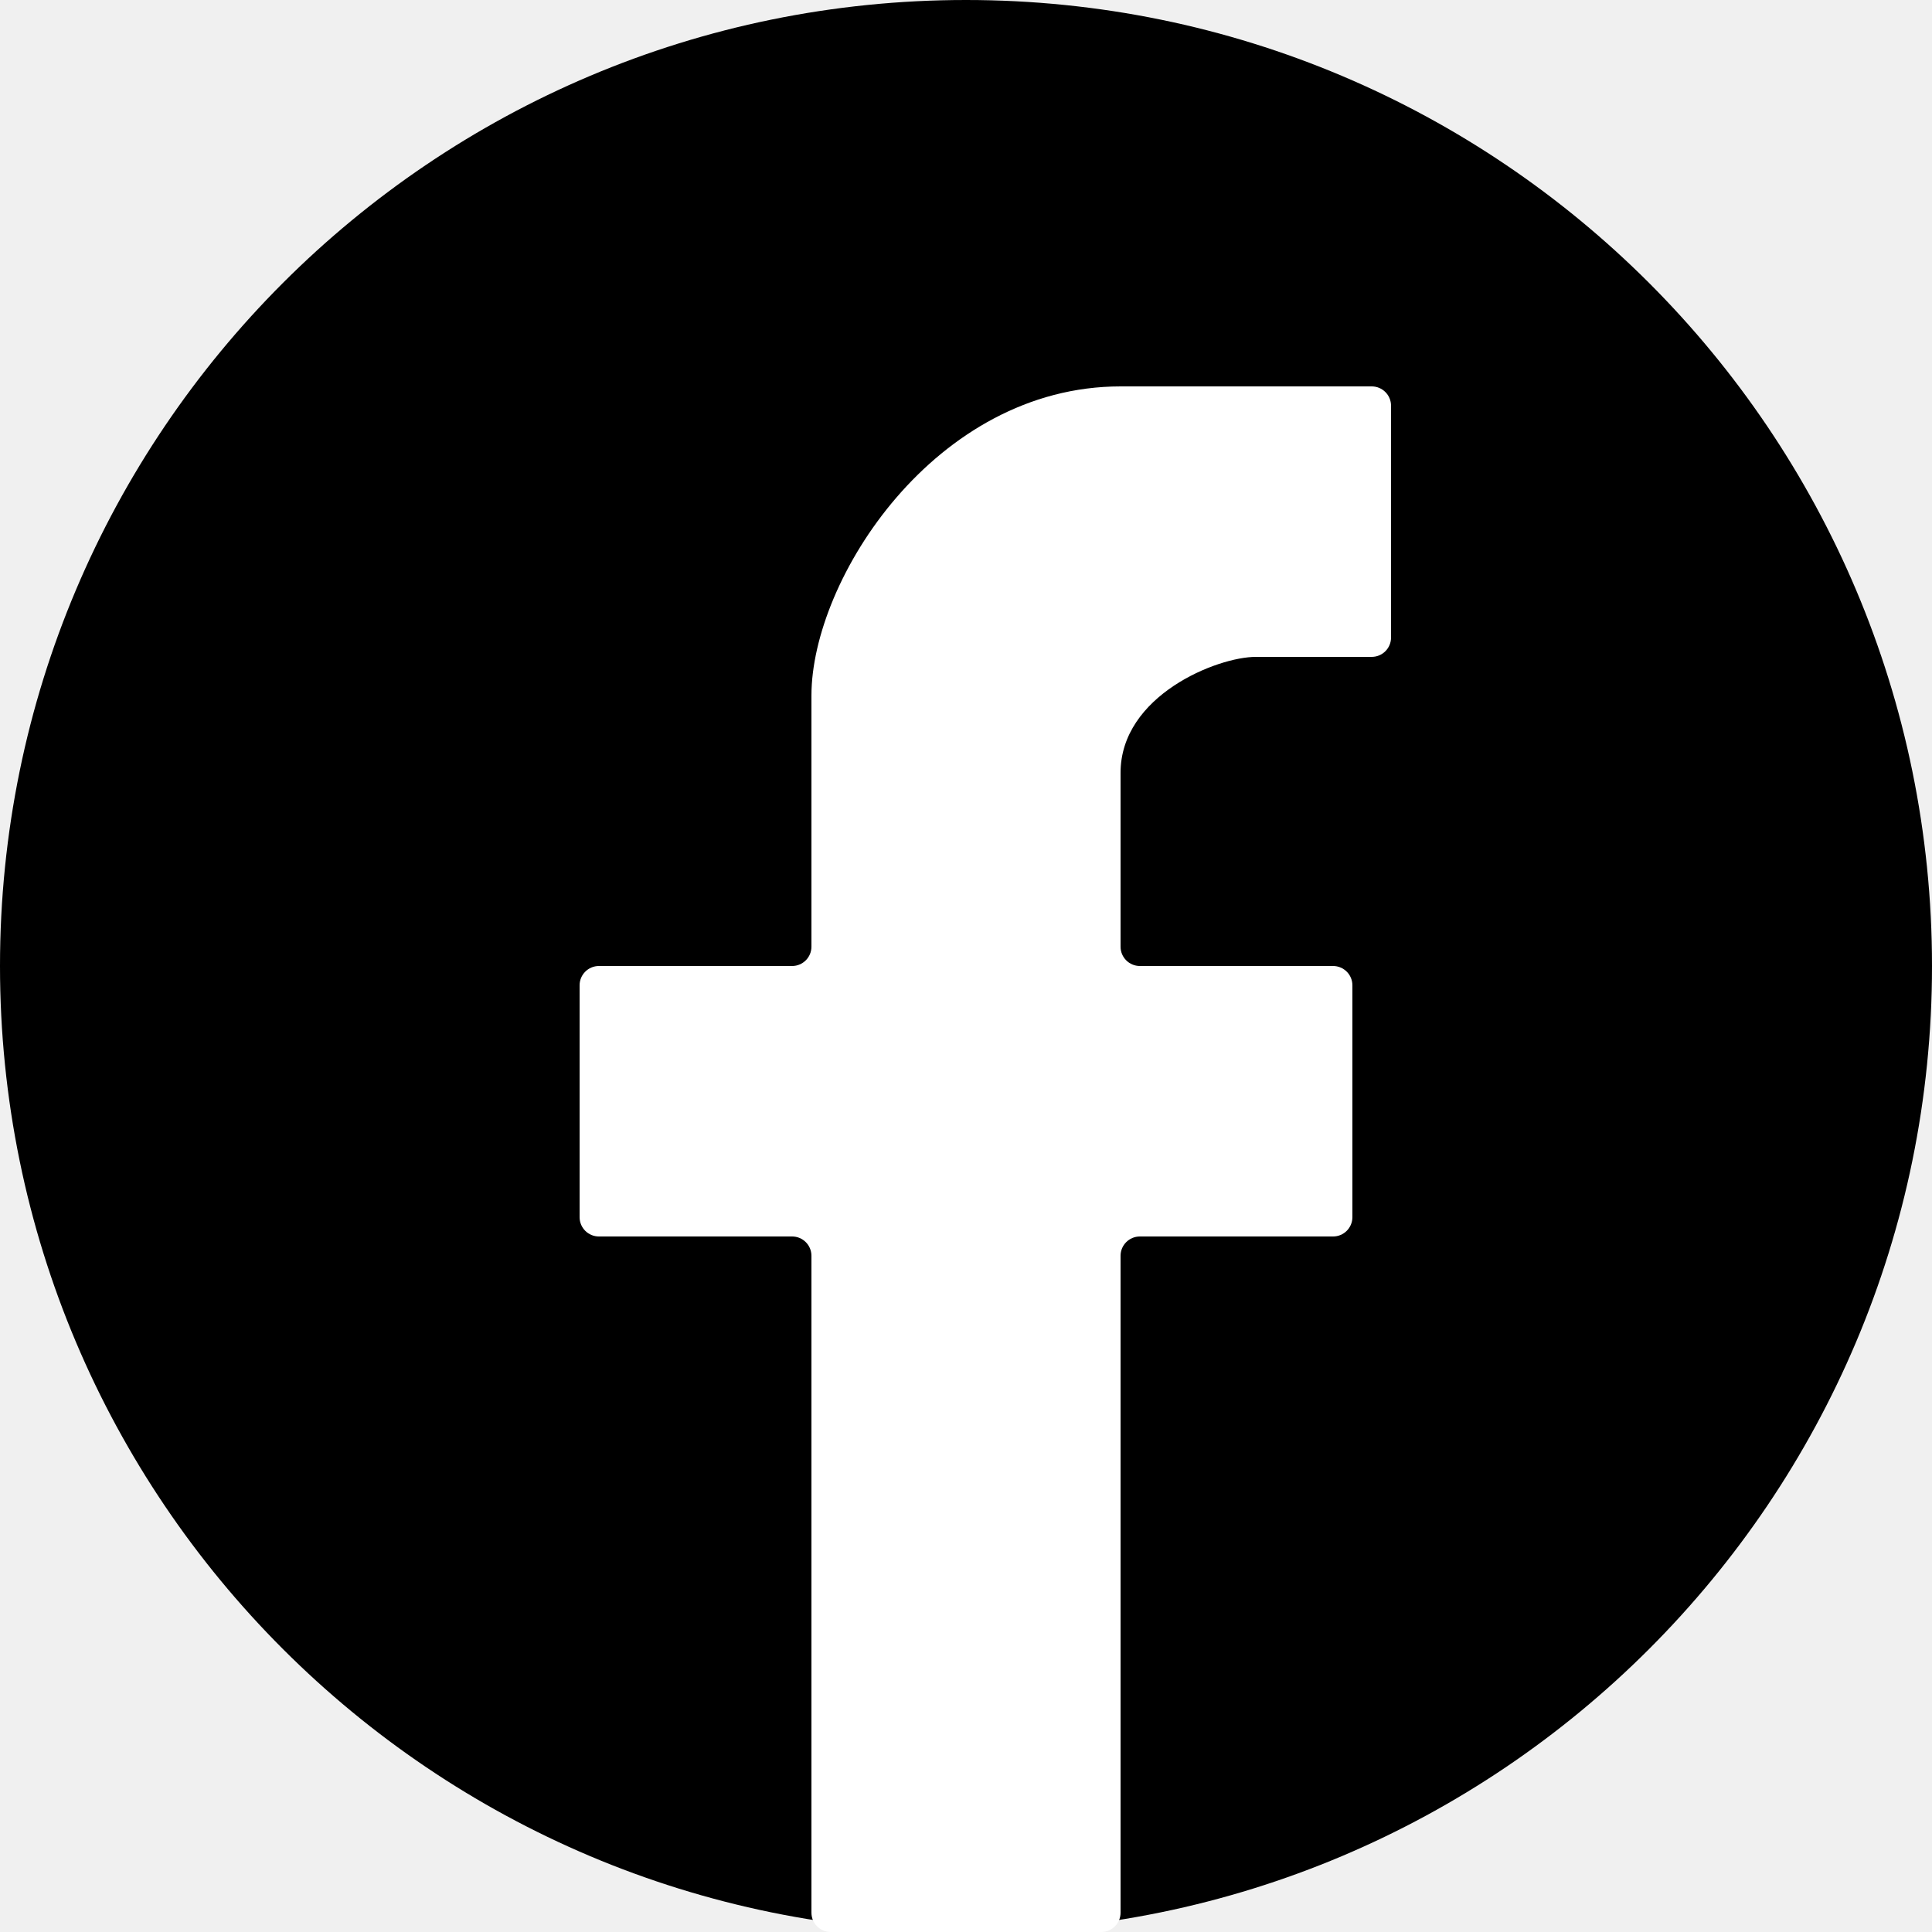
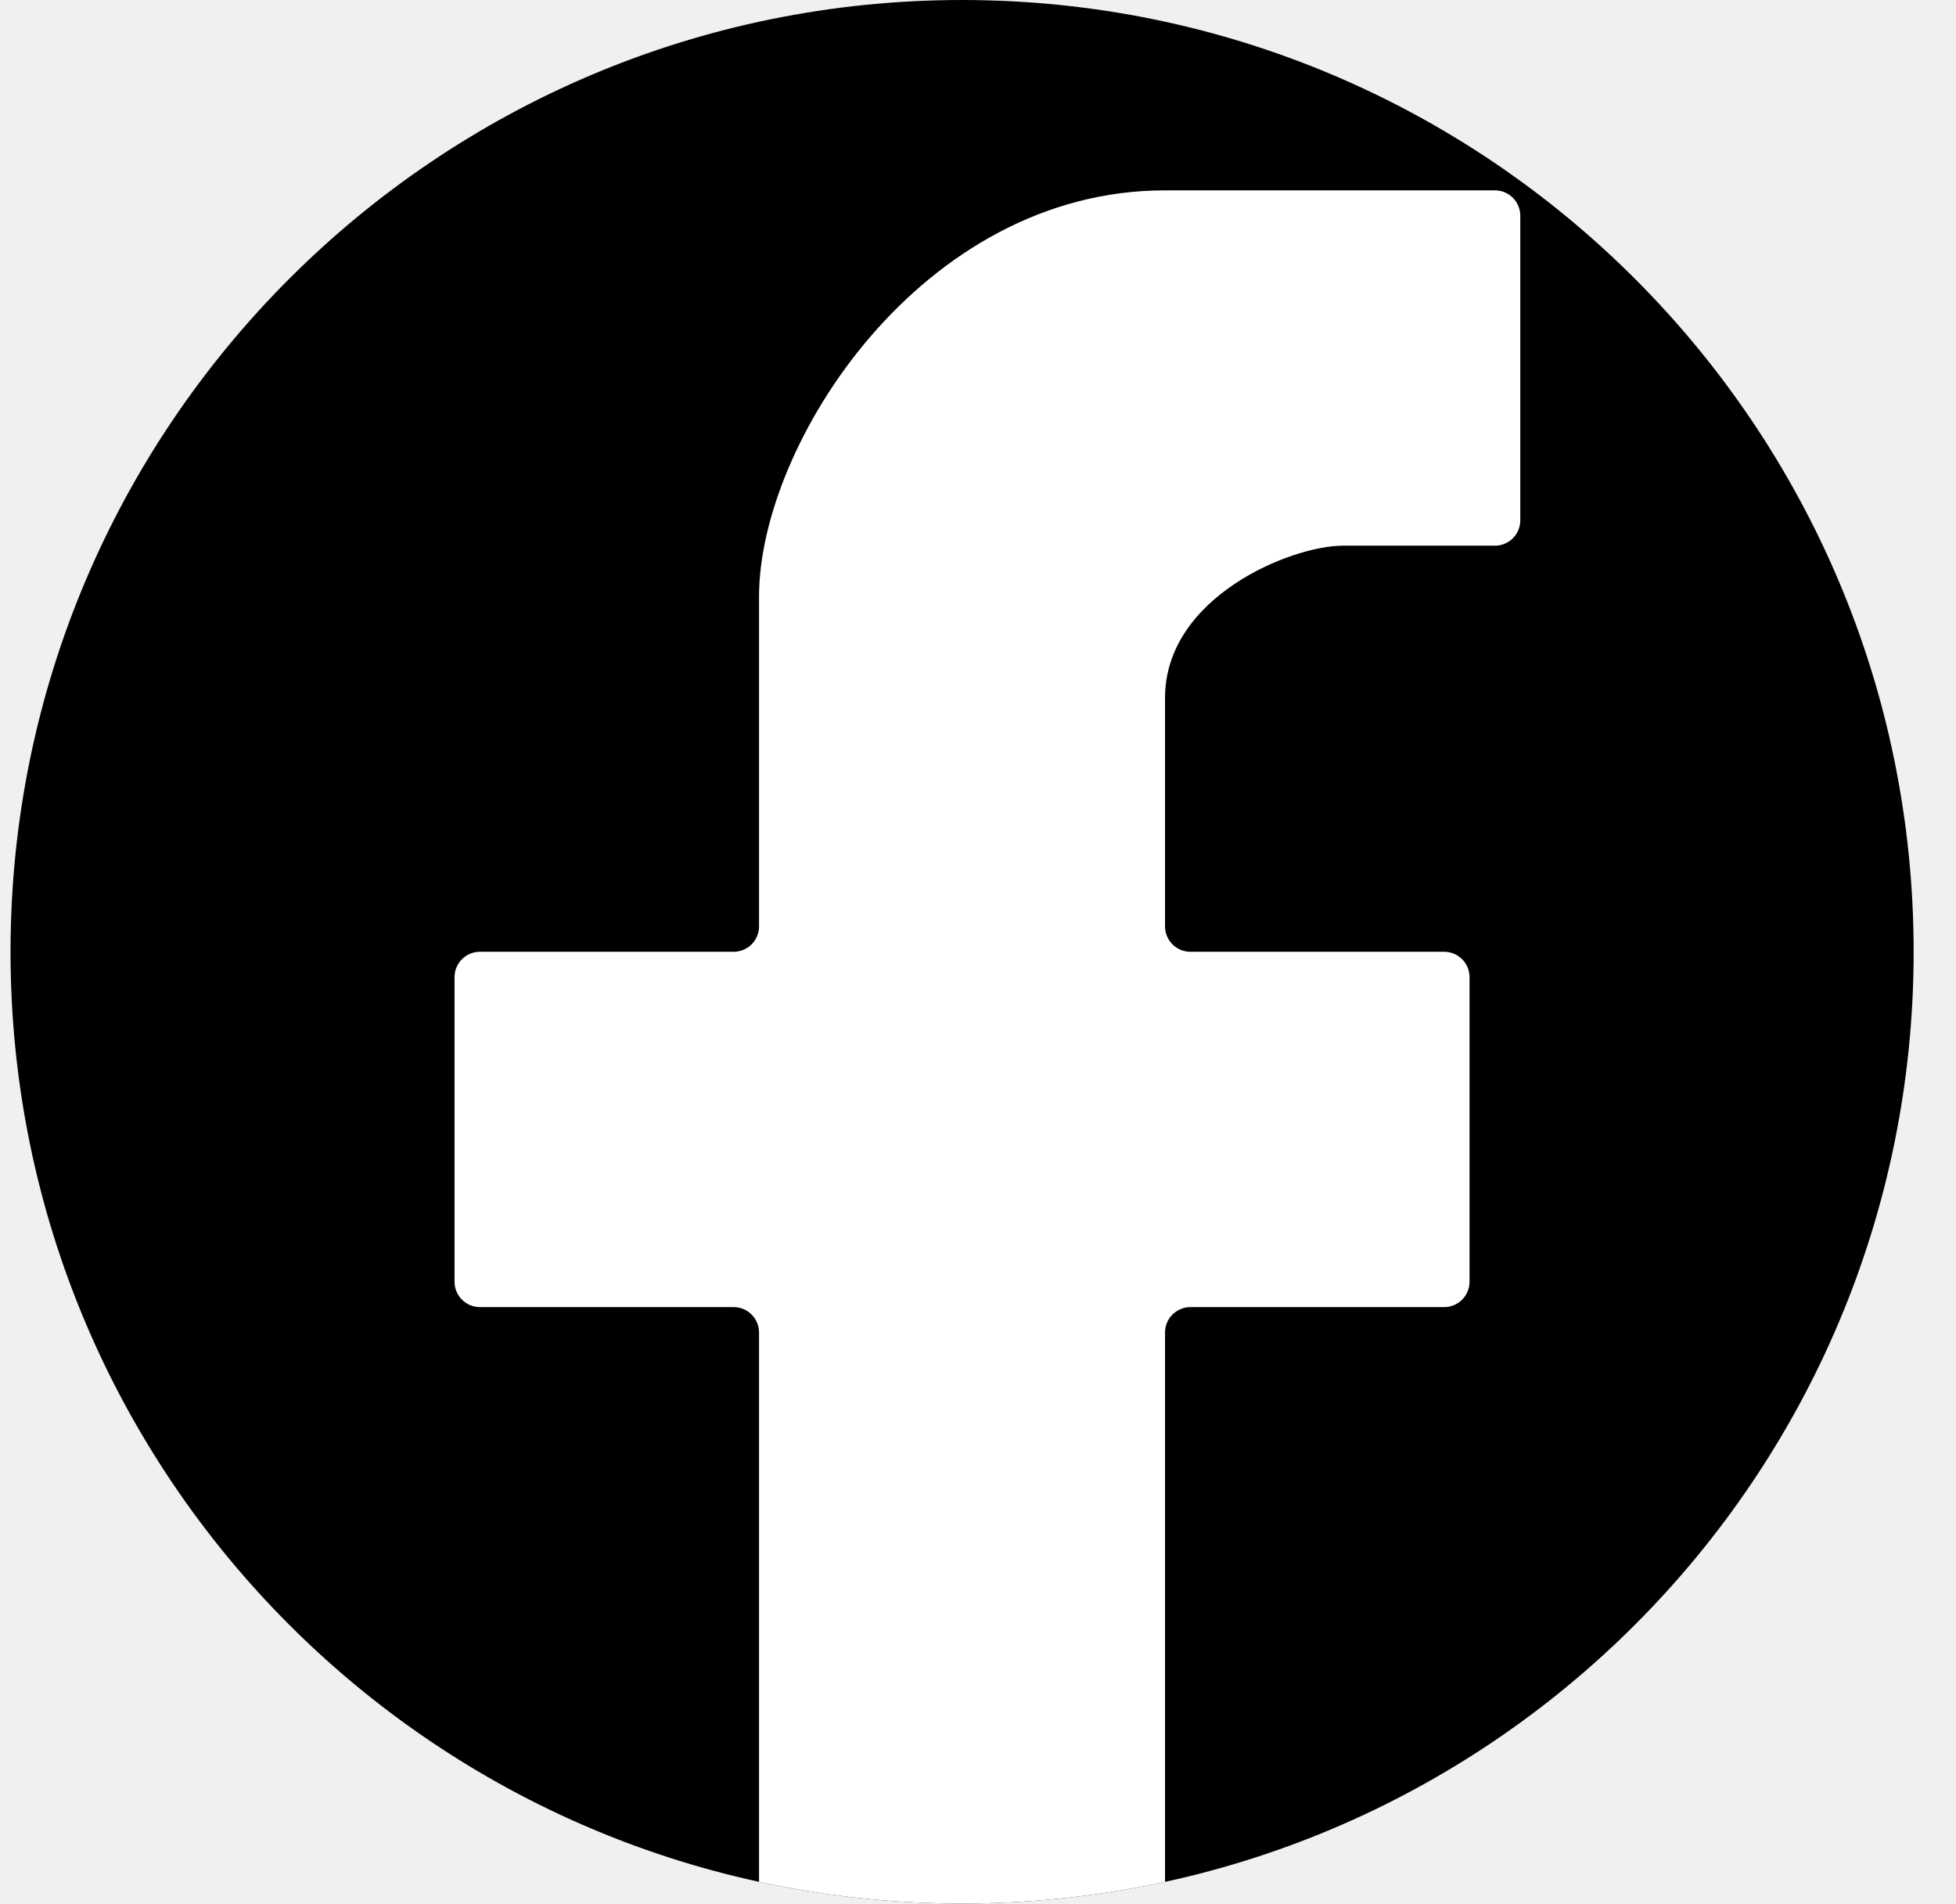
- <svg xmlns="http://www.w3.org/2000/svg" width="48" height="48" viewBox="0 0 48 48" fill="none">
-   <path d="M48 24c0 13.255-10.745 24-24 24S0 37.255 0 24 10.745 0 24 0s24 10.745 24 24Z" class="fbbg" fill="currentColor" />
-   <path d="M20.16 31.2v16.32c0 .265.215.48.48.48h6.72a.48.48 0 0 0 .48-.48V31.2a.48.48 0 0 1 .48-.48h4.8a.48.48 0 0 0 .48-.48v-5.76a.48.48 0 0 0-.48-.48h-4.8a.48.48 0 0 1-.48-.48V19.2c0-1.92 2.4-2.88 3.36-2.88h2.88a.48.48 0 0 0 .48-.48v-5.76a.48.48 0 0 0-.48-.48h-6.24c-4.608 0-7.68 4.8-7.68 7.68v6.24a.48.48 0 0 1-.48.48h-4.8a.48.48 0 0 0-.48.48v5.76c0 .265.215.48.48.48h4.8a.48.48 0 0 1 .48.48Z" fill="#fff" class="label" />
+ <svg xmlns="http://www.w3.org/2000/svg" width="37" height="36" viewBox="0 0 37 36" fill="none">
+   <g clip-path="url(#clip0_2183_9258)">
+     <rect x="0.199" width="36" height="36" rx="18" fill="white" />
+     <g clip-path="url(#clip1_2183_9258)">
+       <path d="M42.199 18C42.199 31.255 31.454 42 18.199 42C4.944 42 -5.801 31.255 -5.801 18C-5.801 4.745 4.944 -6 18.199 -6C31.454 -6 42.199 4.745 42.199 18Z" fill="currentColor" />
+       <path d="M14.358 25.2V41.52C14.358 41.785 14.573 42 14.838 42H21.558C21.823 42 22.038 41.785 22.038 41.52V25.2C22.038 24.935 22.253 24.72 22.518 24.72H27.318C27.583 24.72 27.798 24.505 27.798 24.24V18.48C27.798 18.215 27.583 18 27.318 18H22.518C22.253 18 22.038 17.785 22.038 17.52V13.2C22.038 11.28 24.438 10.32 25.398 10.32H28.278C28.543 10.32 28.758 10.105 28.758 9.84V4.08C28.758 3.815 28.543 3.6 28.278 3.6H22.038C17.43 3.6 14.358 8.4 14.358 11.28V17.52C14.358 17.785 14.143 18 13.878 18H9.078C8.813 18 8.598 18.215 8.598 18.48V24.24C8.598 24.505 8.813 24.72 9.078 24.72H13.878C14.143 24.72 14.358 24.935 14.358 25.2Z" fill="white" />
+     </g>
+   </g>
+   <defs>
+     <clipPath id="clip0_2183_9258">
+       <rect x="0.199" width="36" height="36" rx="18" fill="white" />
+     </clipPath>
+     <clipPath id="clip1_2183_9258">
+       <rect width="48" height="48" fill="white" transform="translate(-5.80078 -6)" />
+     </clipPath>
+   </defs>
</svg>
